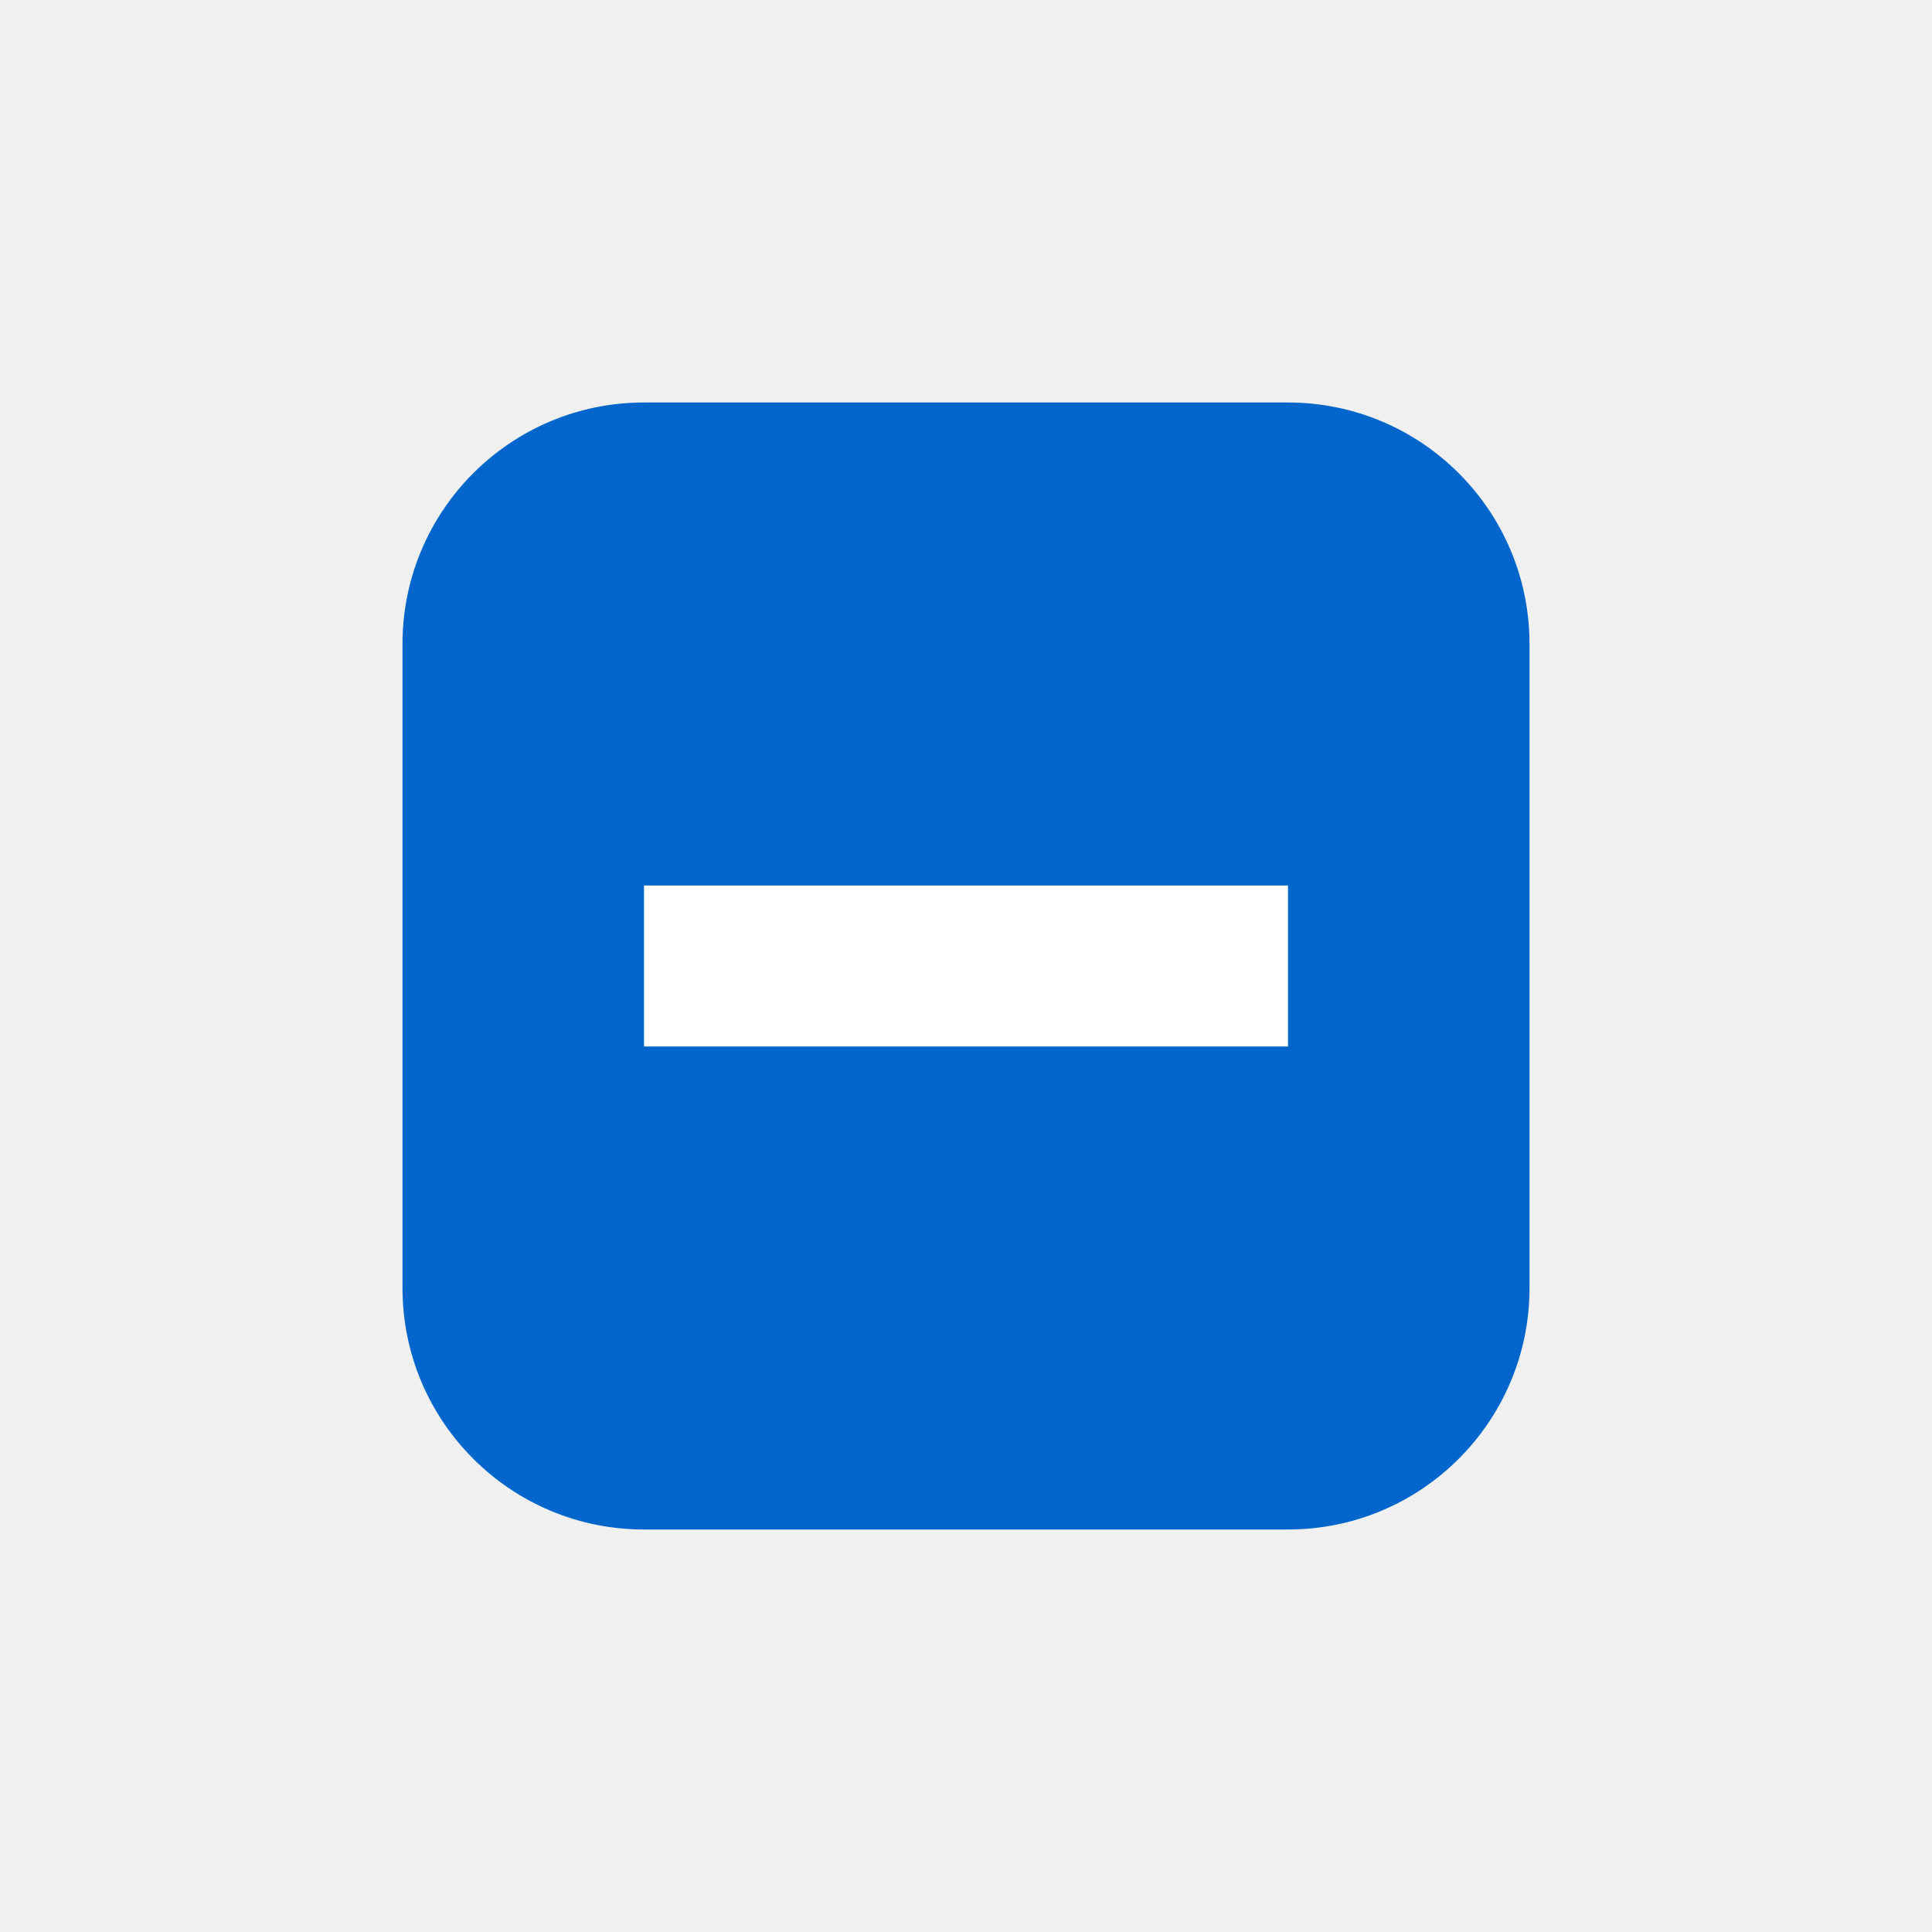
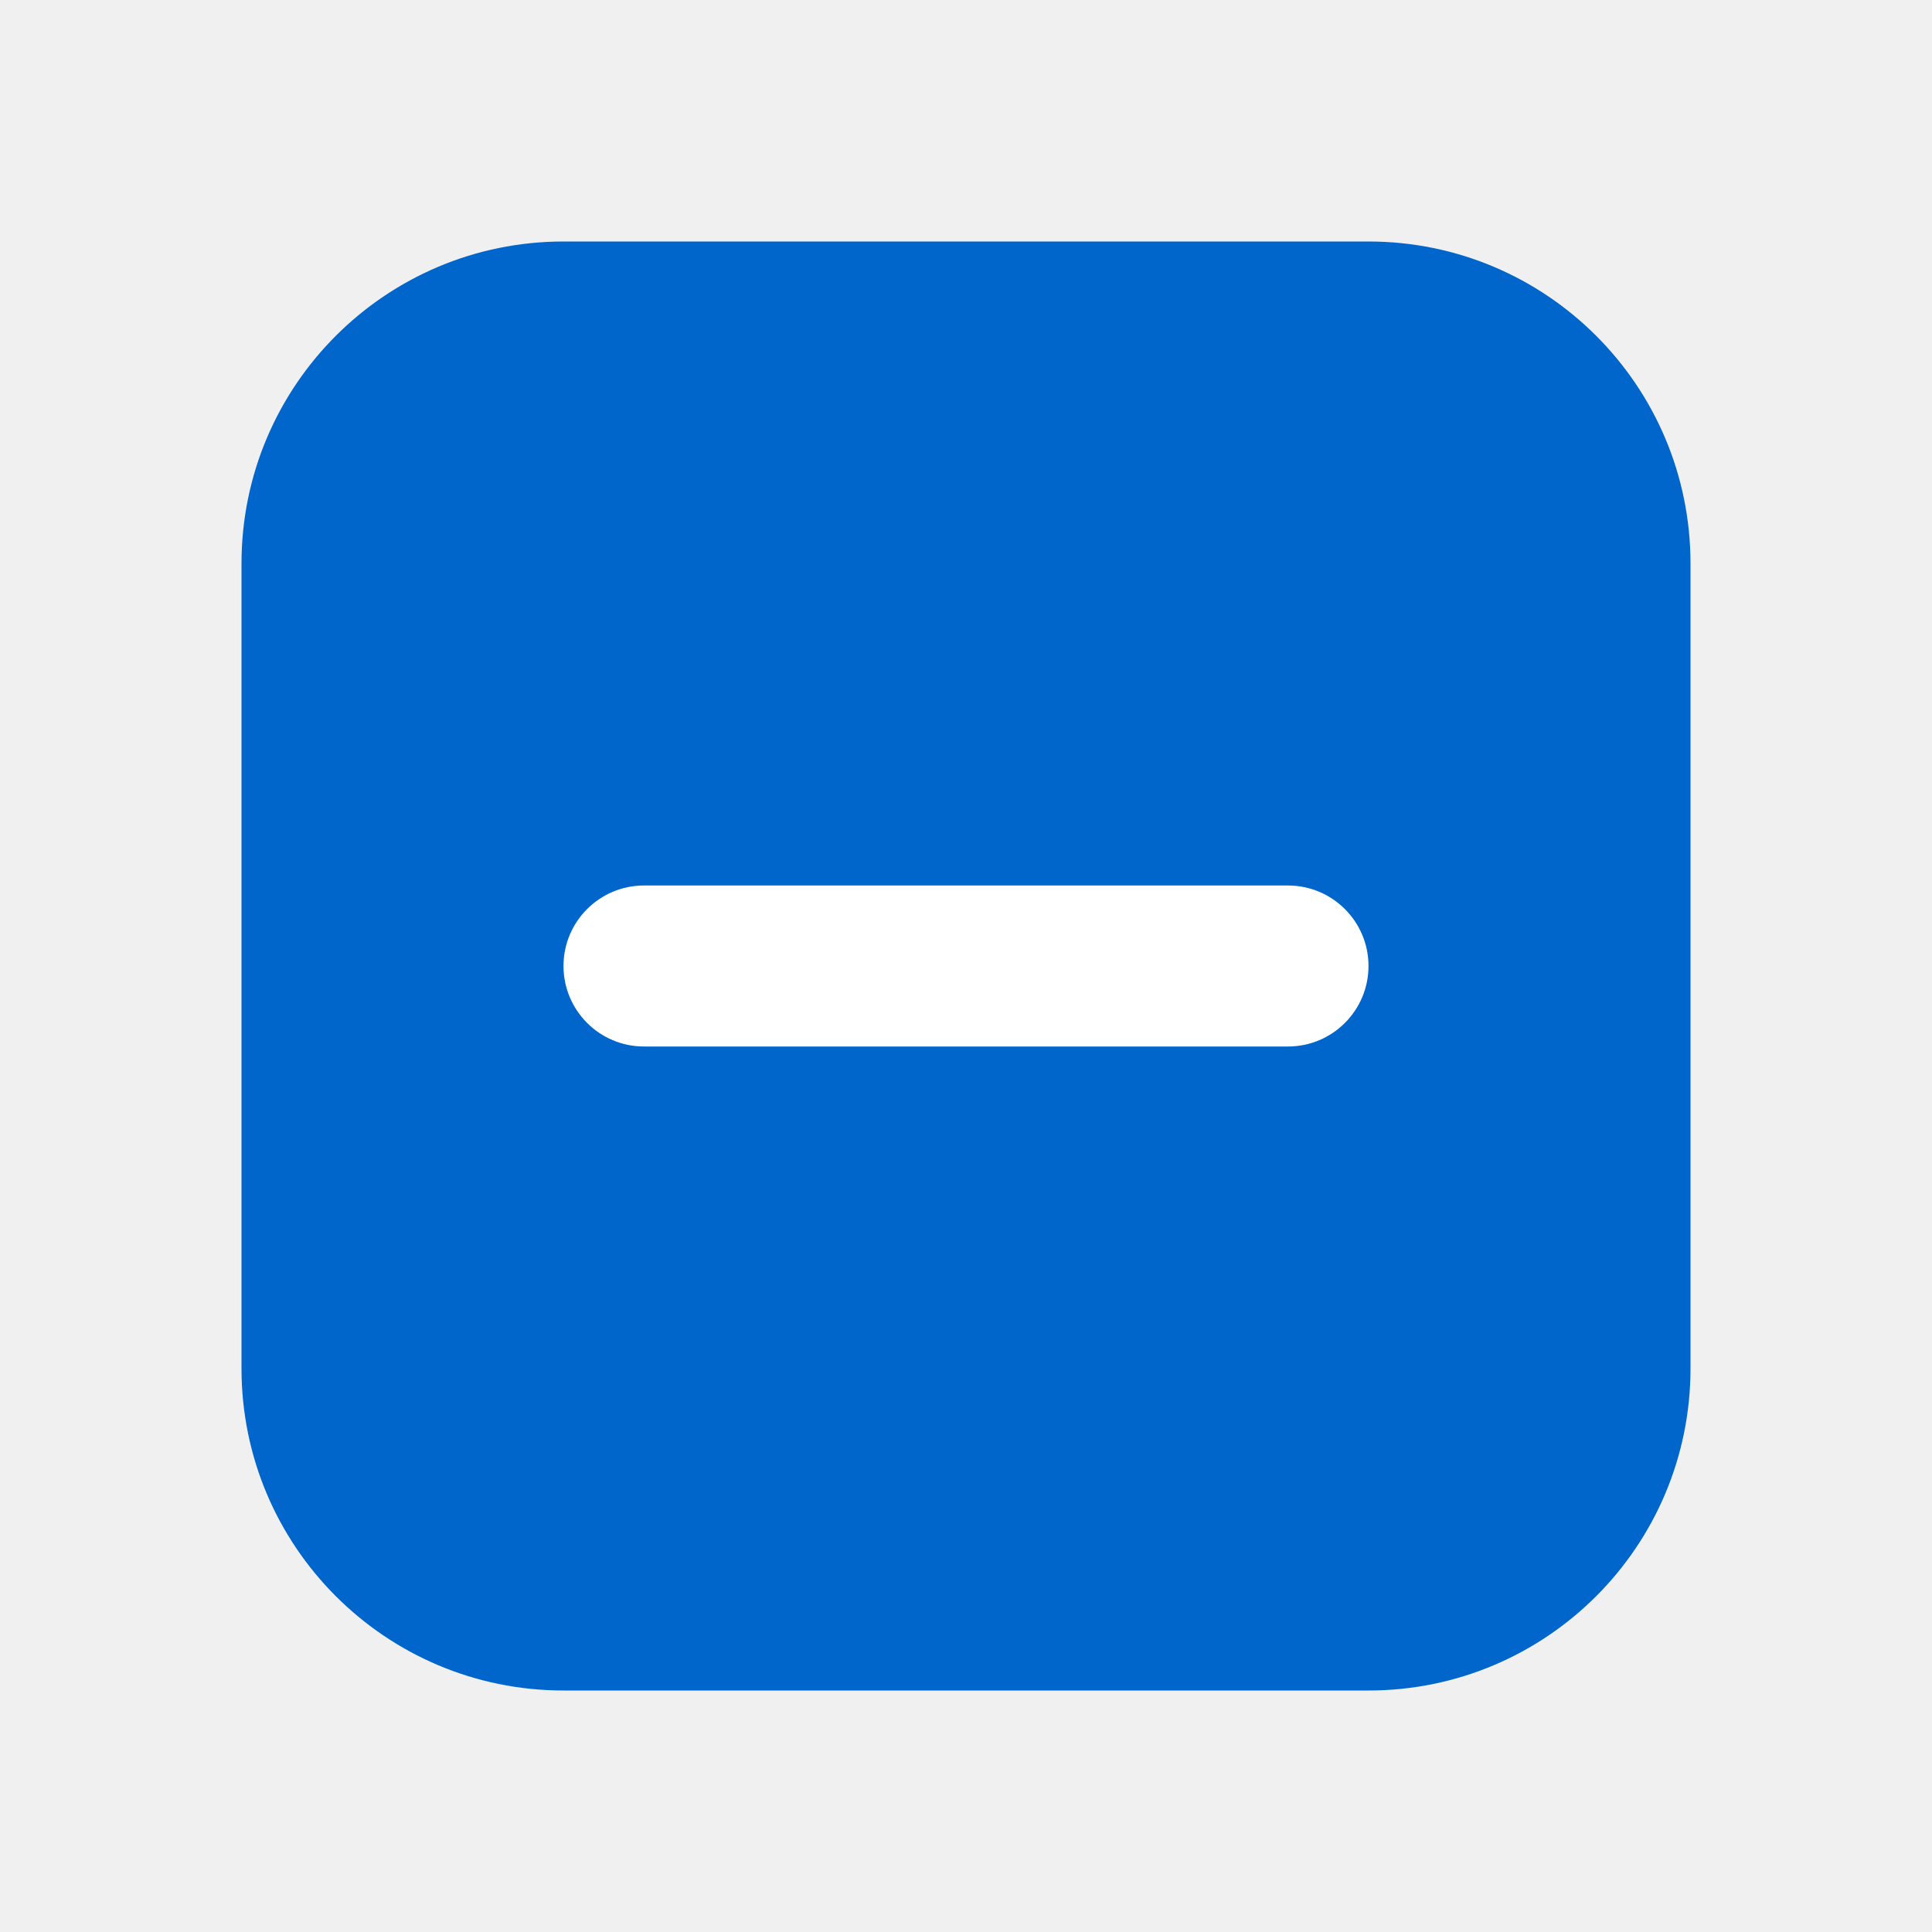
- <svg xmlns="http://www.w3.org/2000/svg" viewBox="0 0 24 24">
-   <g fill="none" fill-rule="evenodd">
-     <rect width="14" height="14" x="5" y="5" fill="#06C" rx="3" className="fill-color" />
-     <line stroke="#FFF" class="stroke-color" stroke-width="2" x1="8" y1="12" x2="16" y2="12" />
-   </g>
+ <svg xmlns="http://www.w3.org/2000/svg" width="24" height="24" viewBox="0 0 24 24" fill="none">
+   <rect x="3" y="3" width="18" height="18" rx="4" fill="#0066CC" />
+   <path fill-rule="evenodd" clip-rule="evenodd" d="M7 12C7 11.448 7.448 11 8 11H16C16.552 11 17 11.448 17 12C17 12.552 16.552 13 16 13H8C7.448 13 7 12.552 7 12Z" fill="white" />
</svg>
